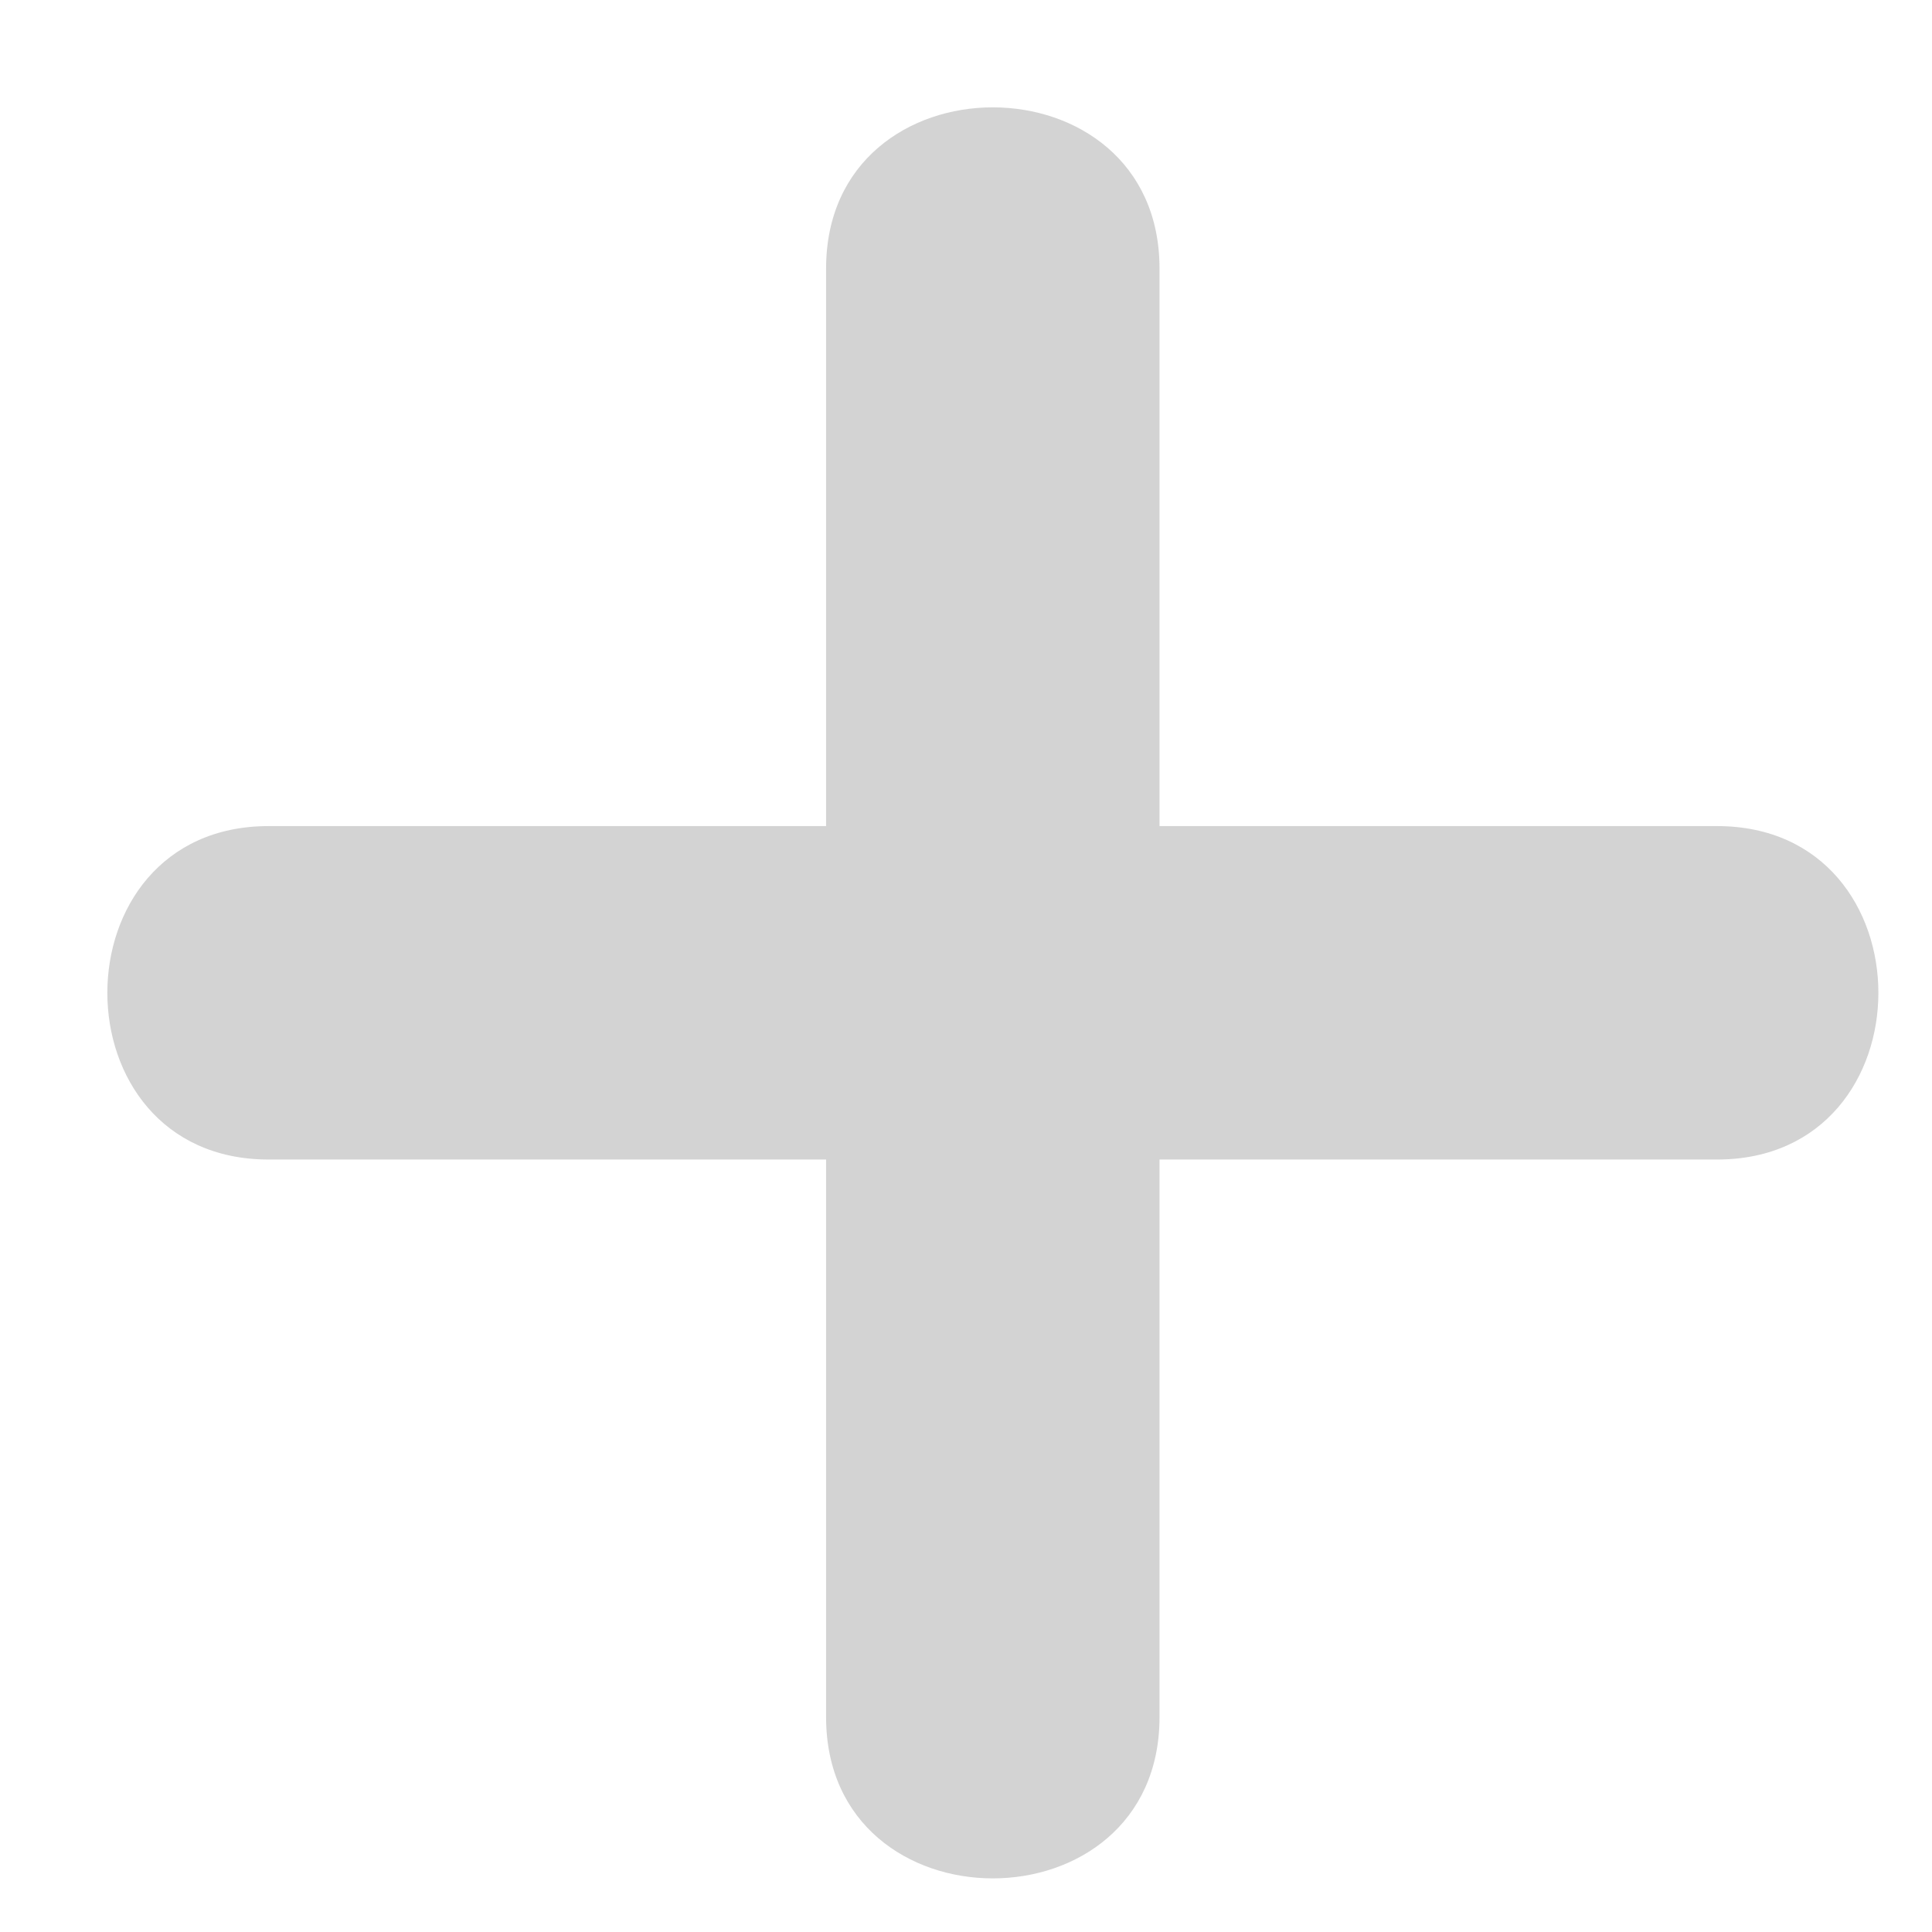
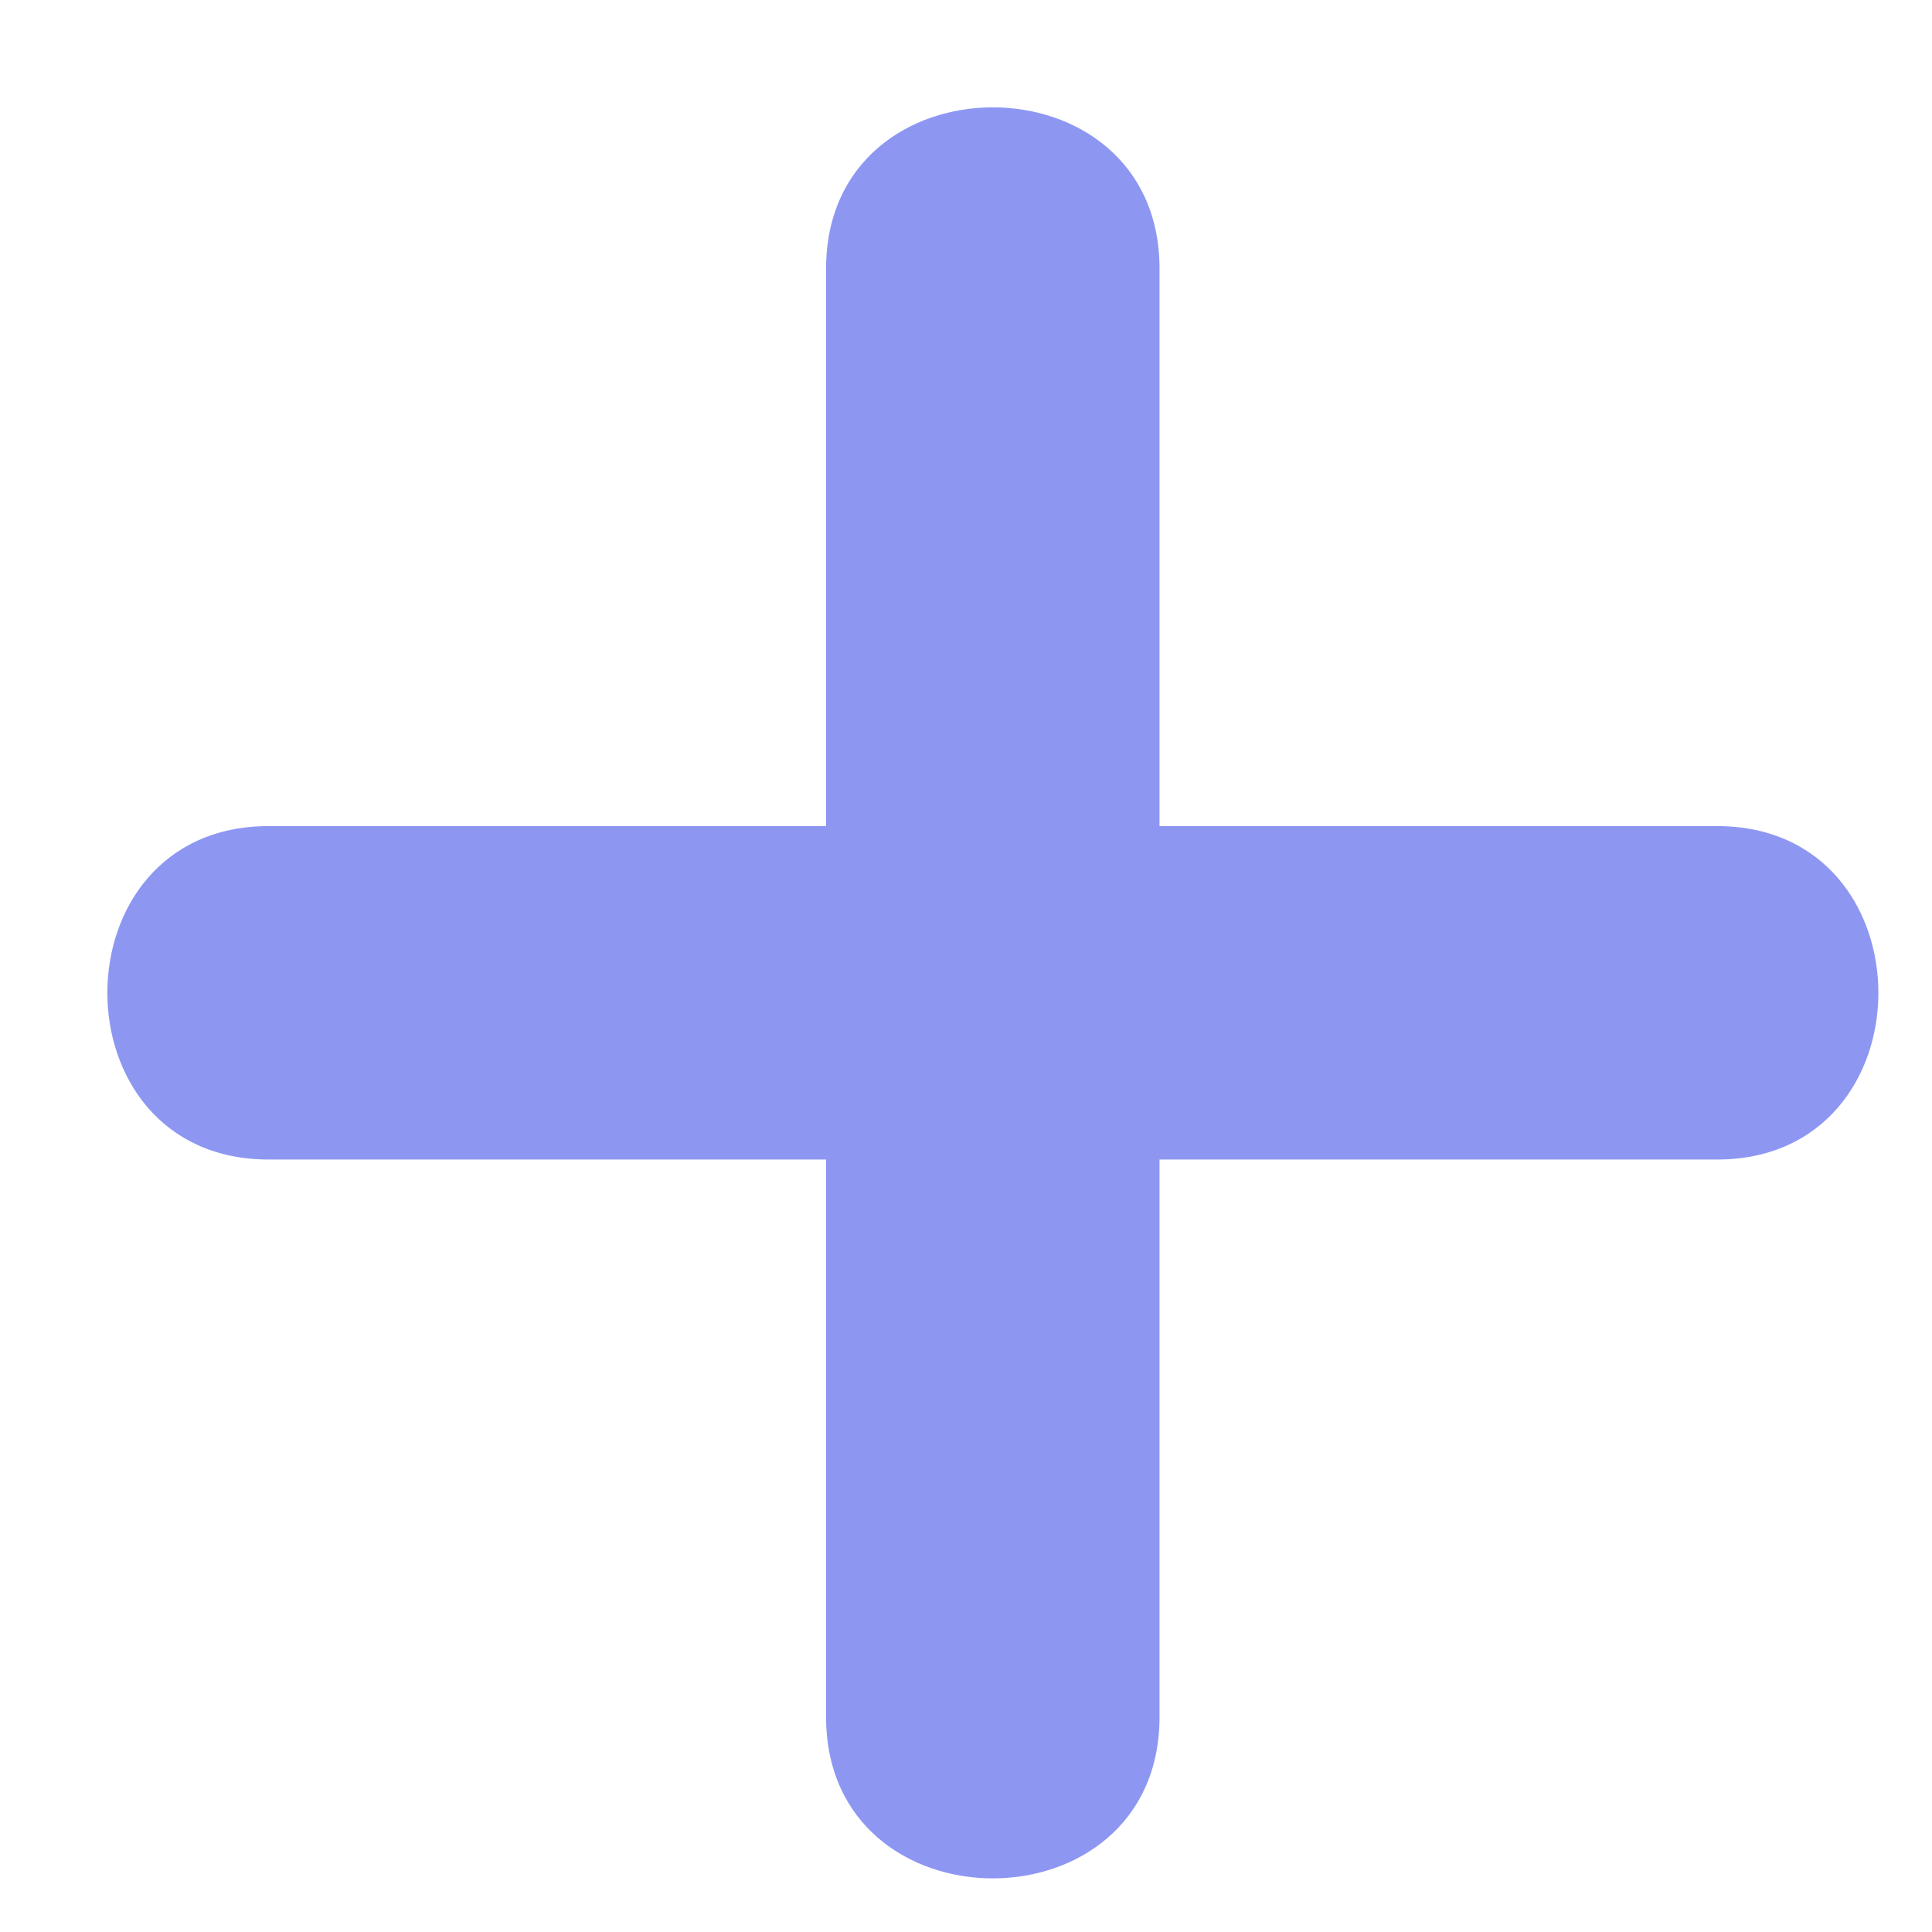
<svg xmlns="http://www.w3.org/2000/svg" width="12" height="12" viewBox="0 0 12 12" fill="none">
-   <path d="M10.665 5.131H7.202V1.668C7.202 0.333 5.131 0.333 5.131 1.668V5.131H1.668C0.333 5.131 0.333 7.202 1.668 7.202H5.131V10.665C5.131 12.001 7.202 12.001 7.202 10.665V7.202H10.665C12.001 7.202 12.001 5.131 10.665 5.131Z" fill="#D3D3D3" />
+   <path d="M10.665 5.131H7.202V1.668C7.202 0.333 5.131 0.333 5.131 1.668V5.131H1.668C0.333 5.131 0.333 7.202 1.668 7.202H5.131V10.665C5.131 12.001 7.202 12.001 7.202 10.665V7.202H10.665C12.001 7.202 12.001 5.131 10.665 5.131Z" fill="#1E32E6" fill-opacity="0.506" />
</svg>
